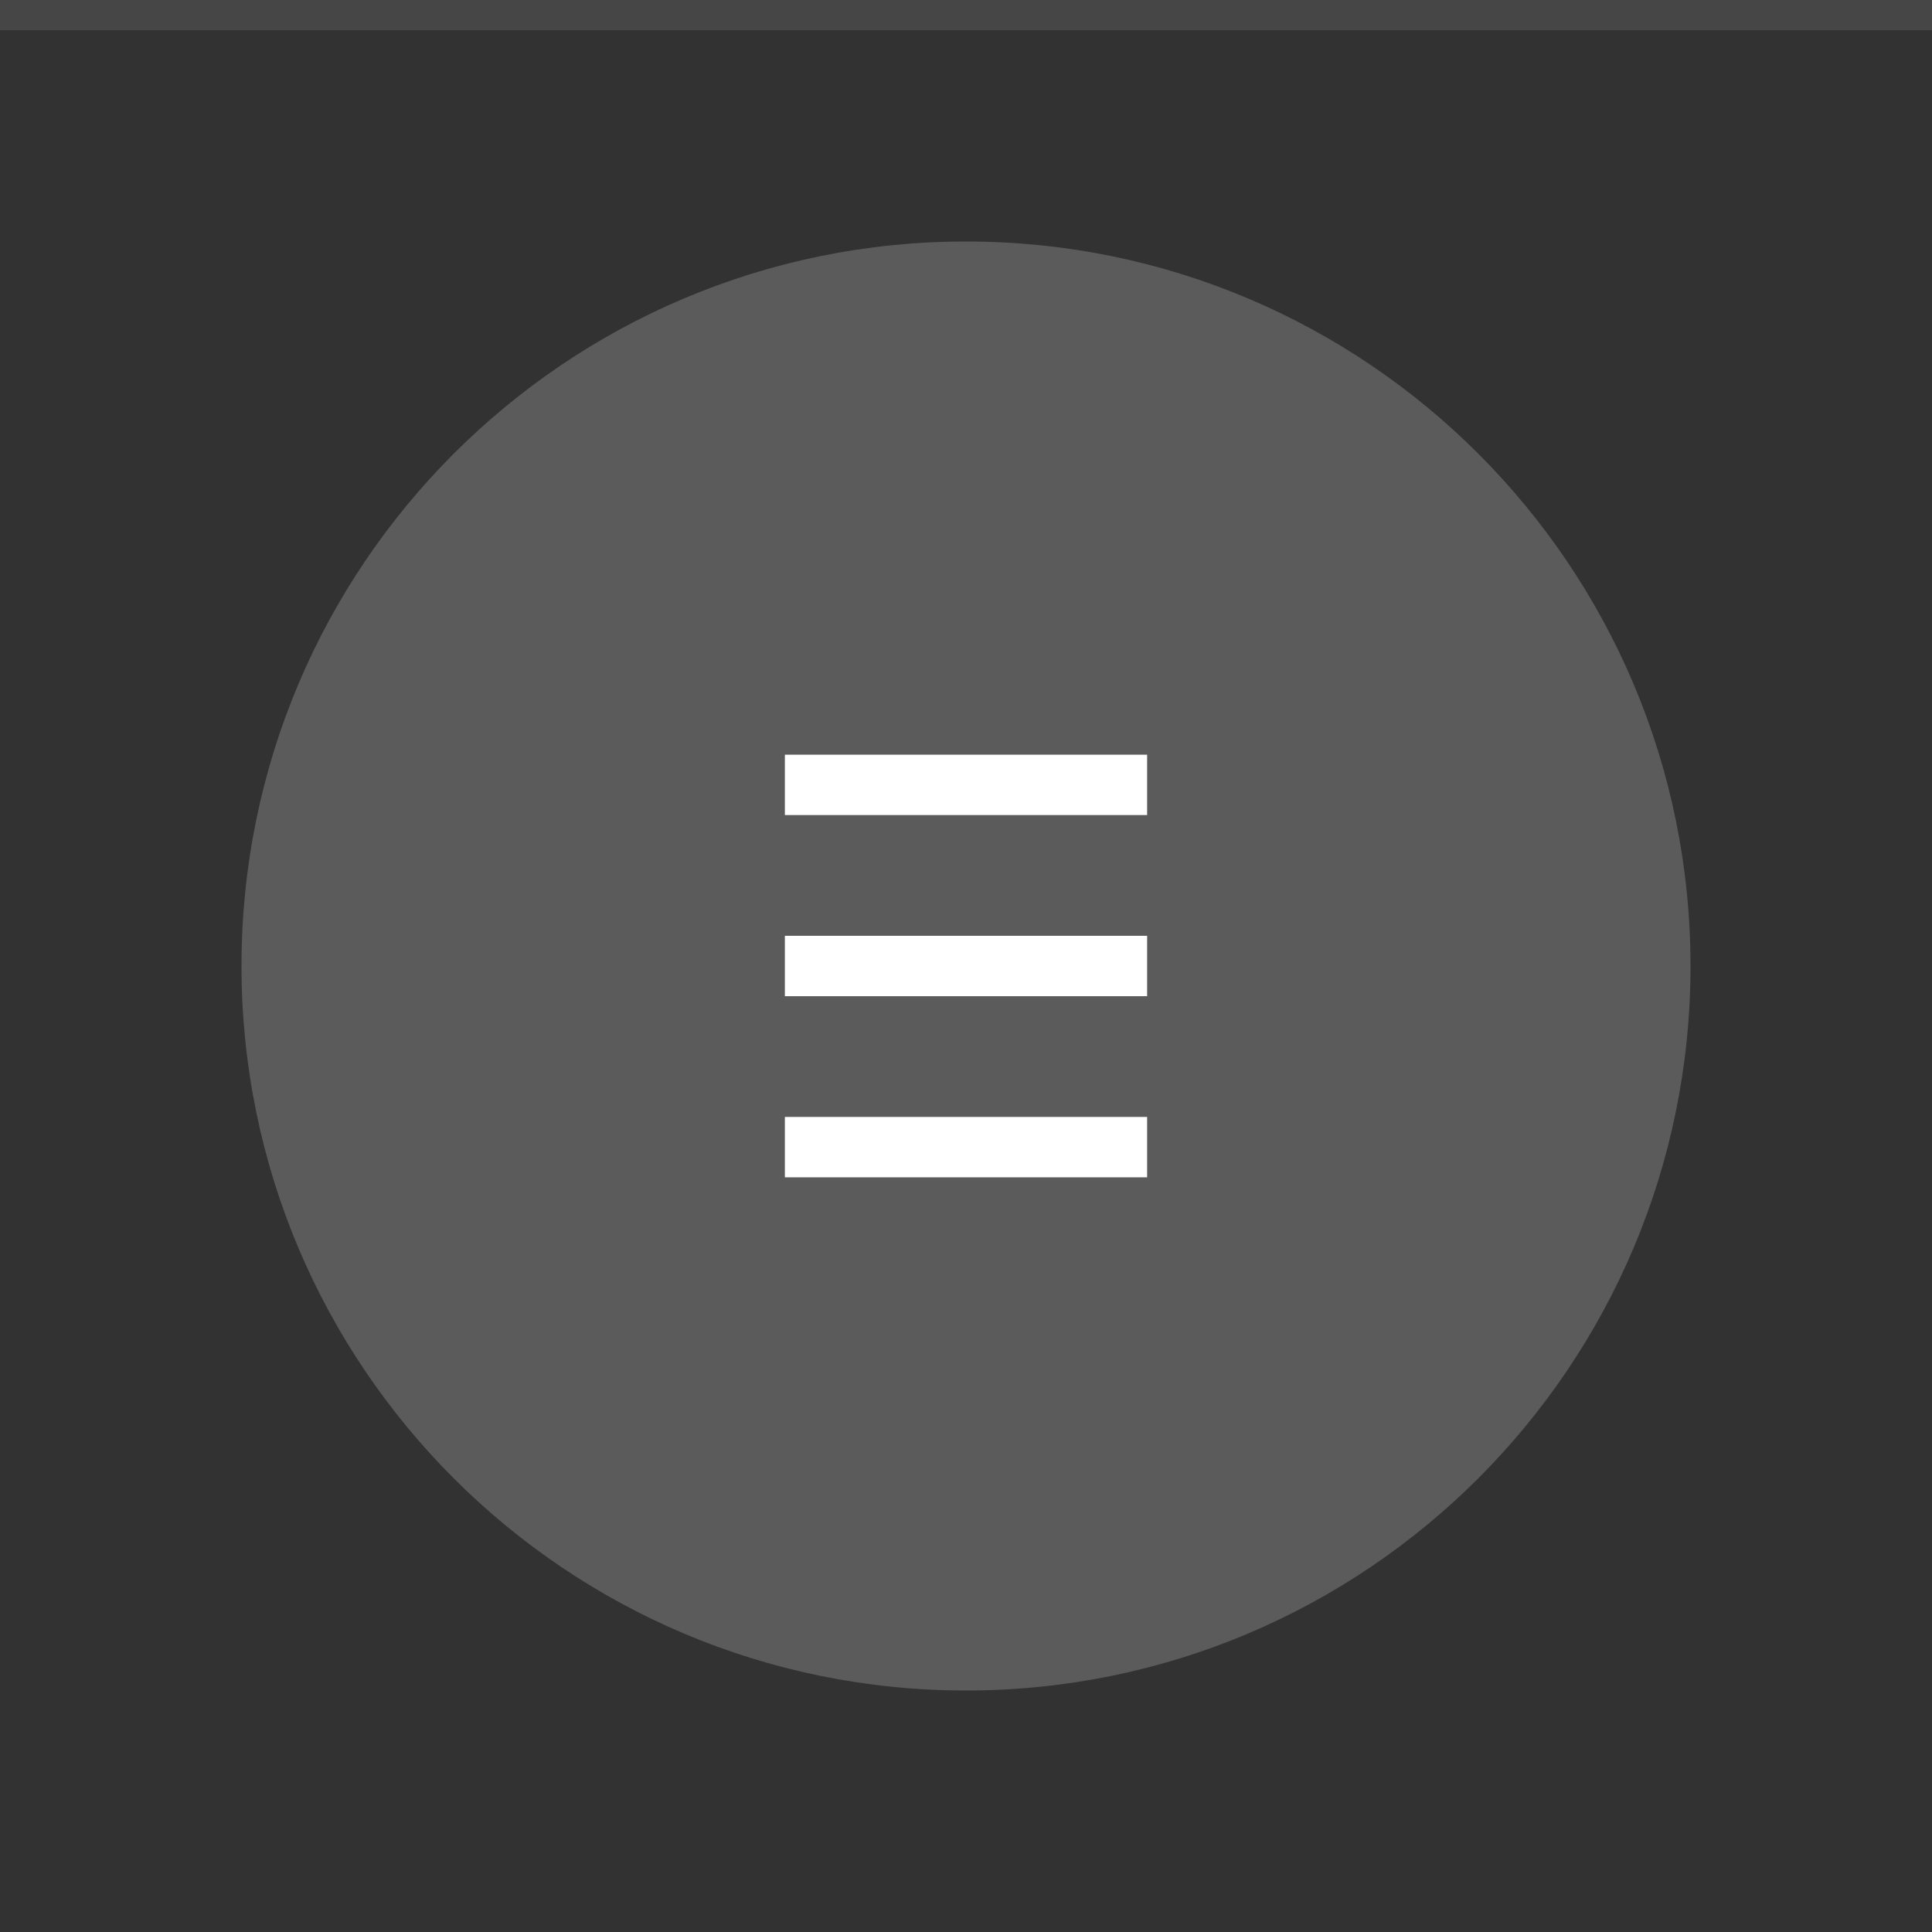
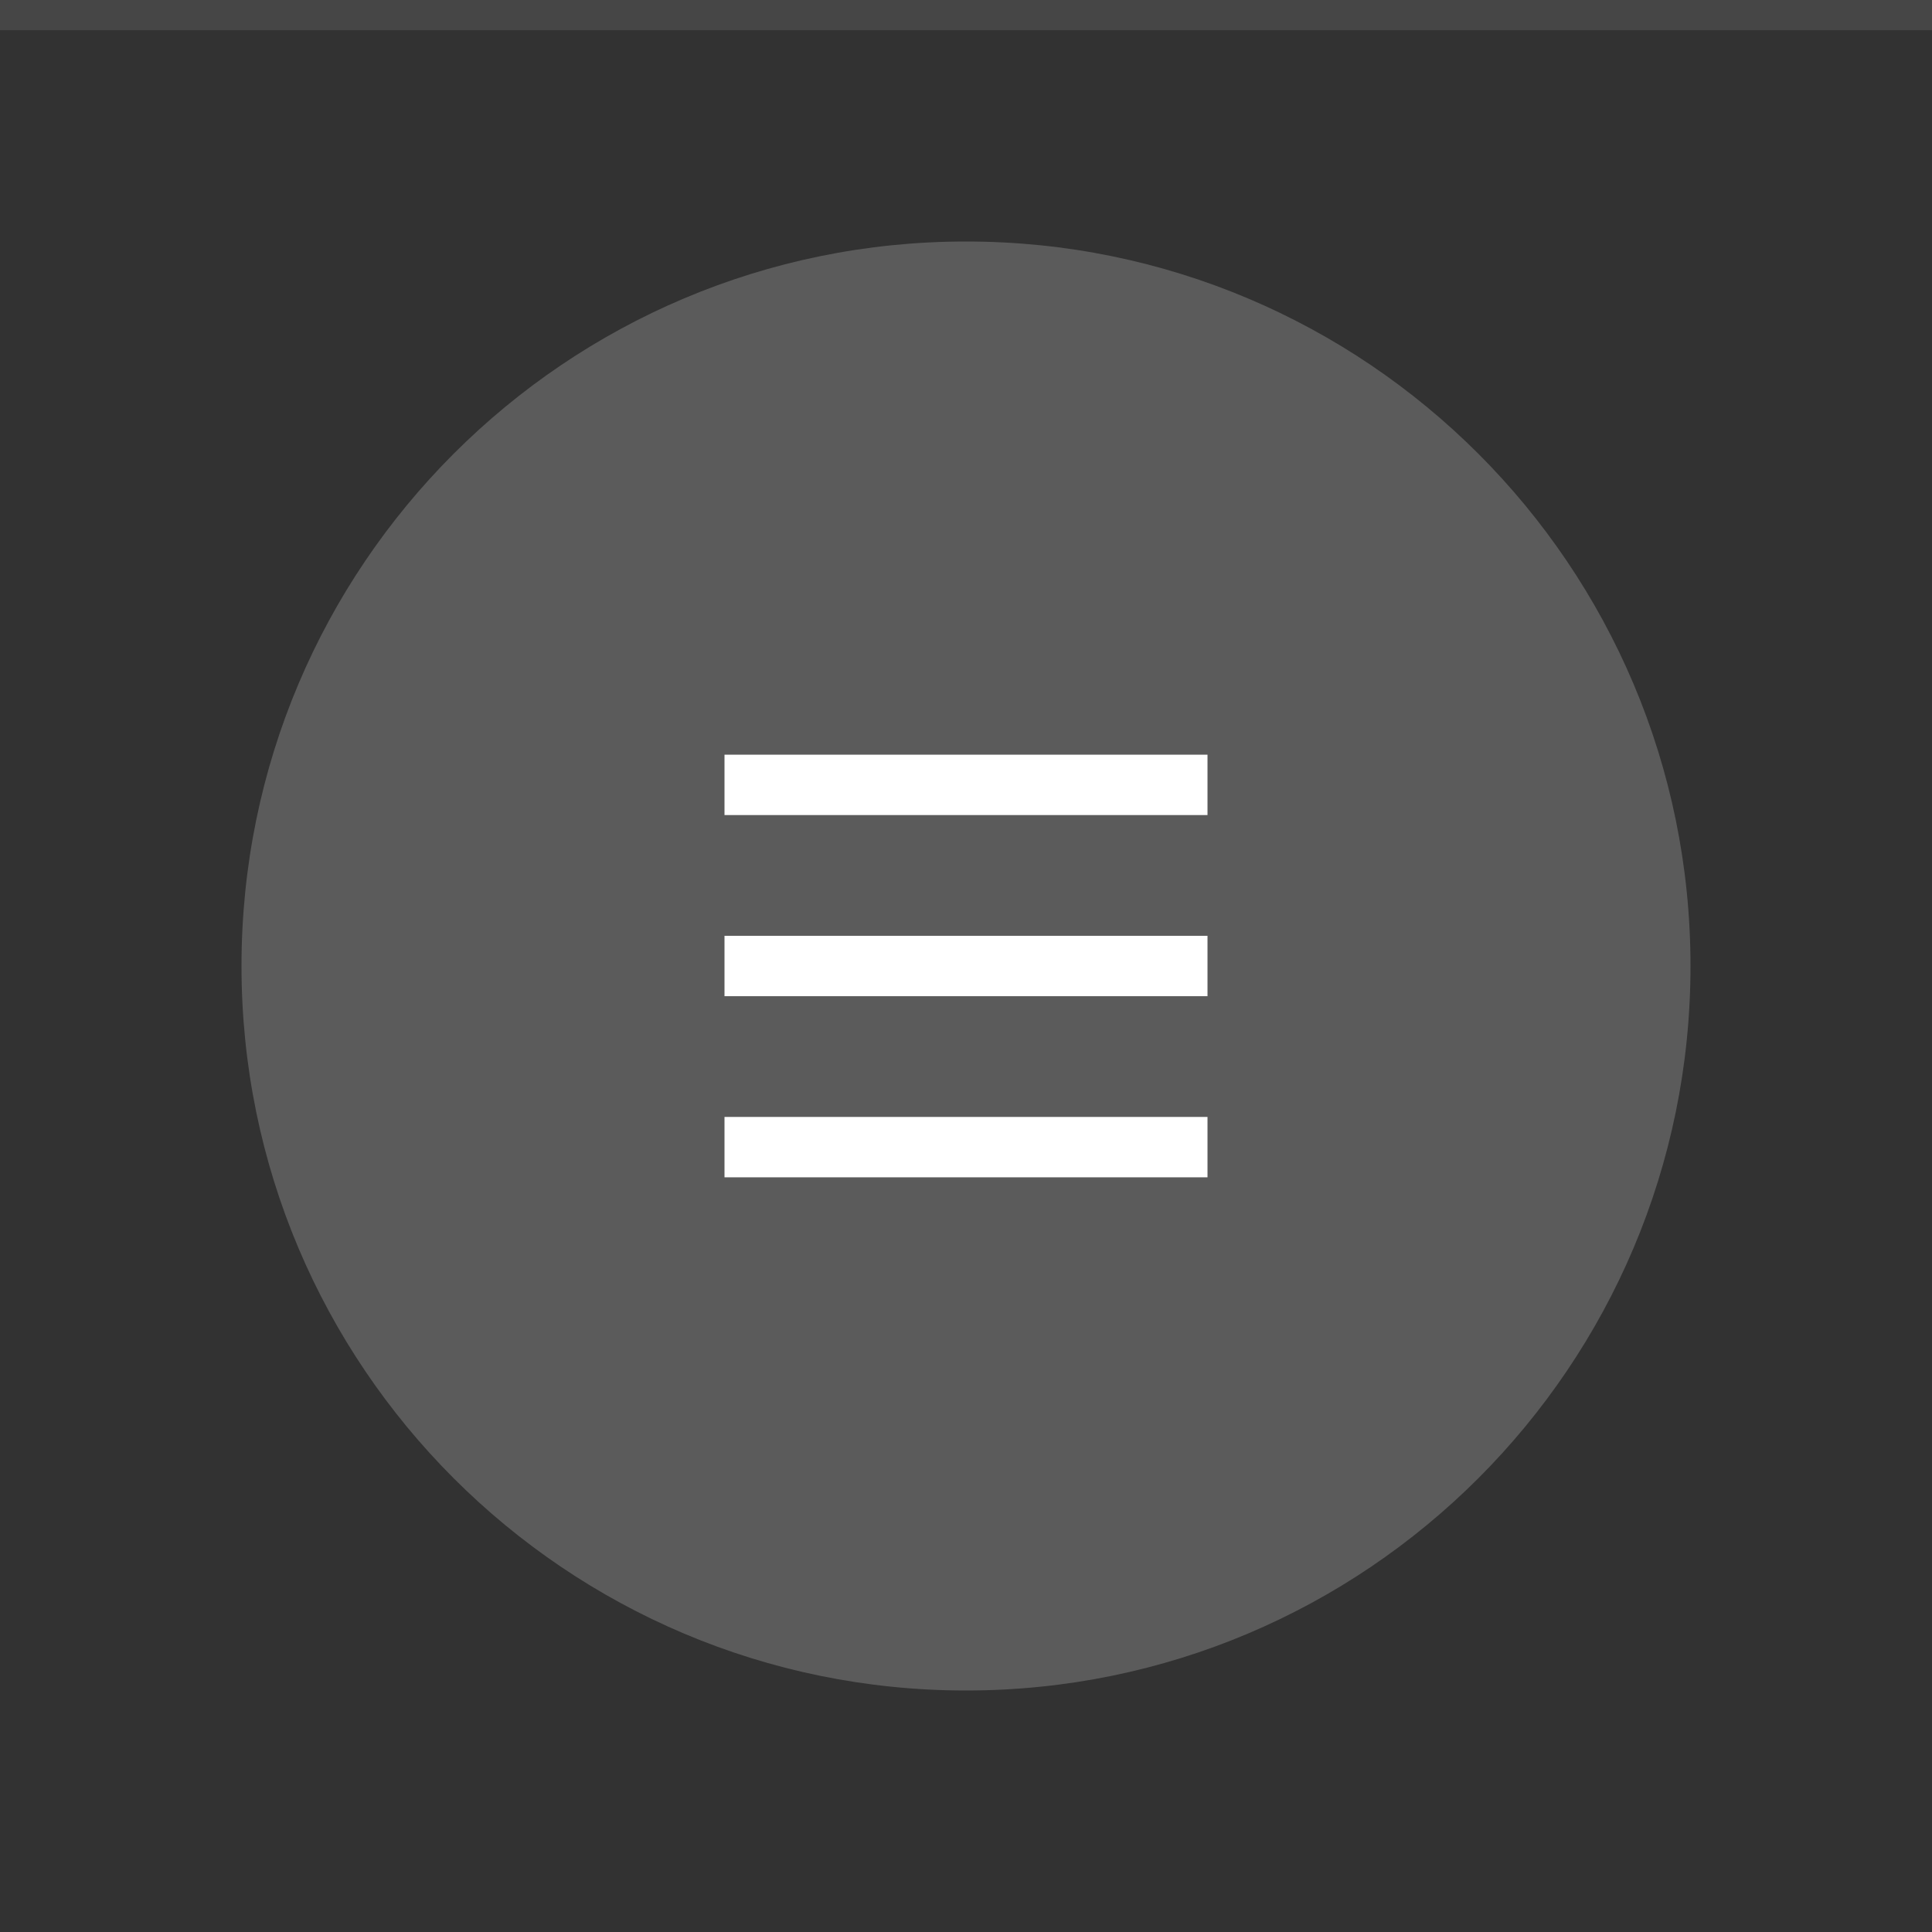
<svg xmlns="http://www.w3.org/2000/svg" width="64" height="64" viewBox="0 0 64 64">
  <rect width="64" height="64" fill="#323232" />
  <rect width="64" height="1" fill="#FFFFFF" fill-opacity="0.1" />
  <g transform="scale(2)" fill="#FFFFFF">
    <circle cx="16" cy="16" r="12" opacity="0.2" />
-     <path d="M13 13H19M13 16H19M13 19H19" fill="none" stroke="#FFFFFF" stroke-width="1" />
+     <path d="M12 13H20M12 16H20M12 19H20" fill="none" stroke="#FFFFFF" stroke-width="1" />
  </g>
</svg>
